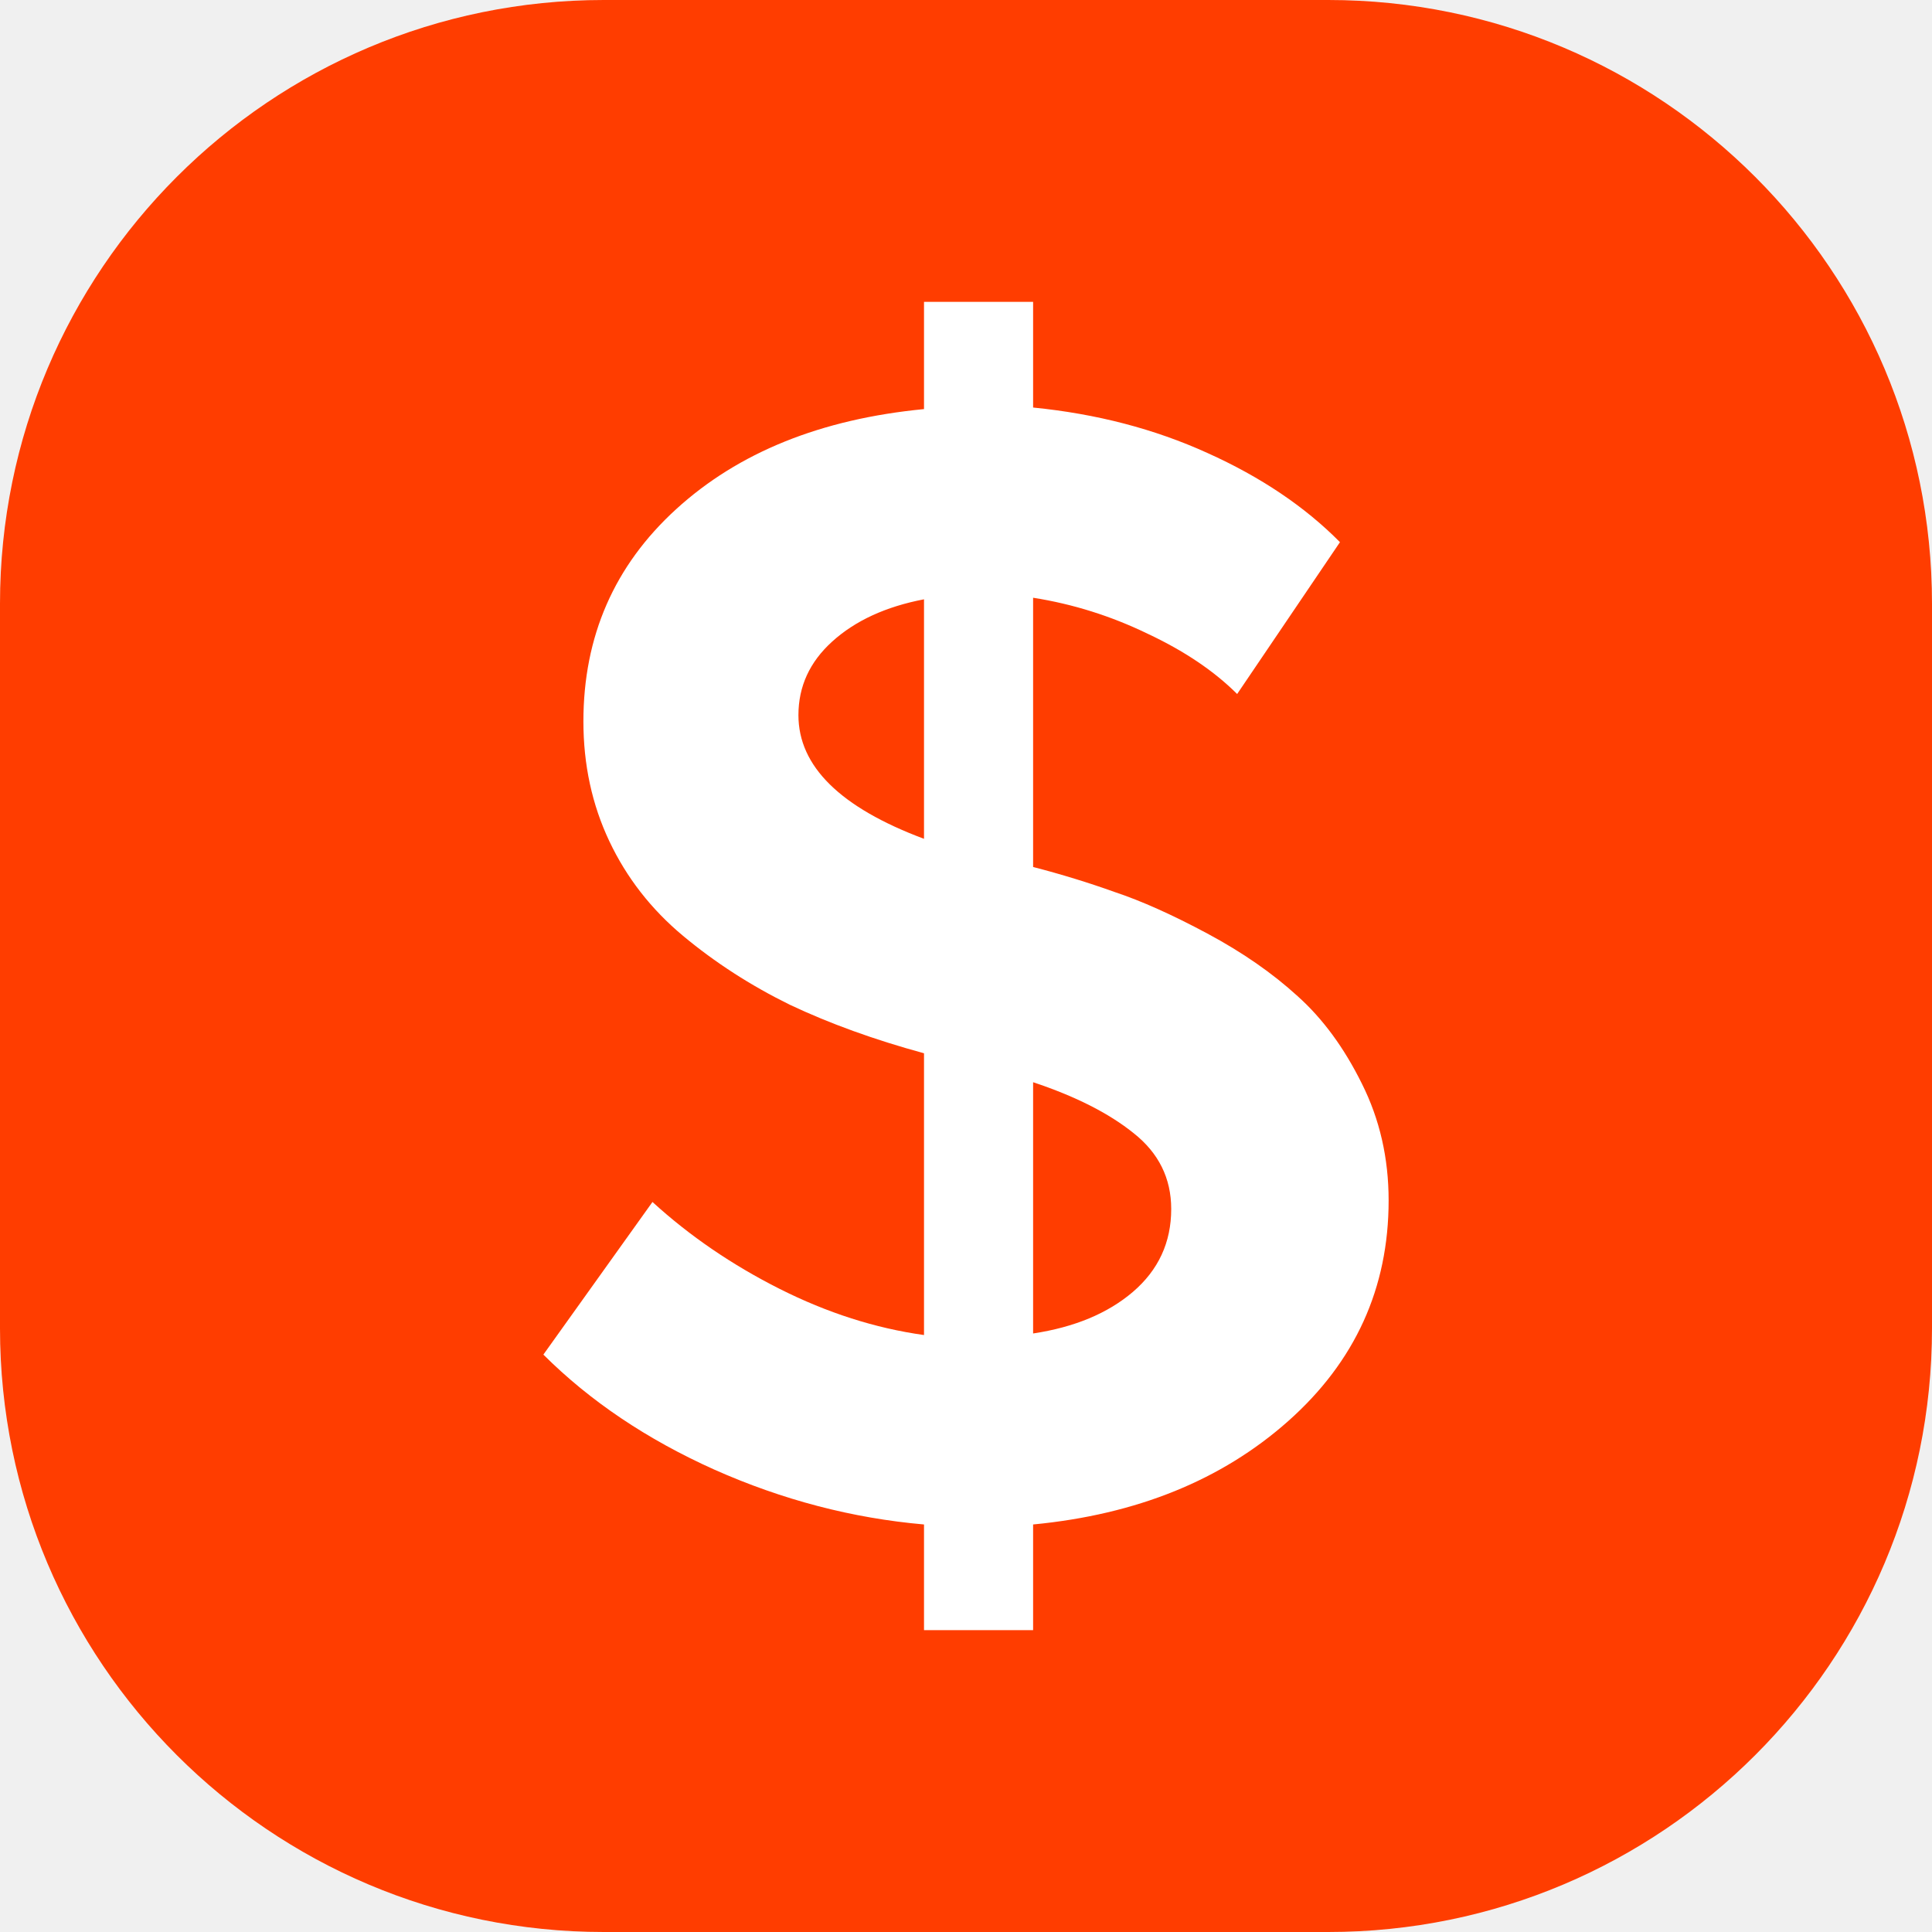
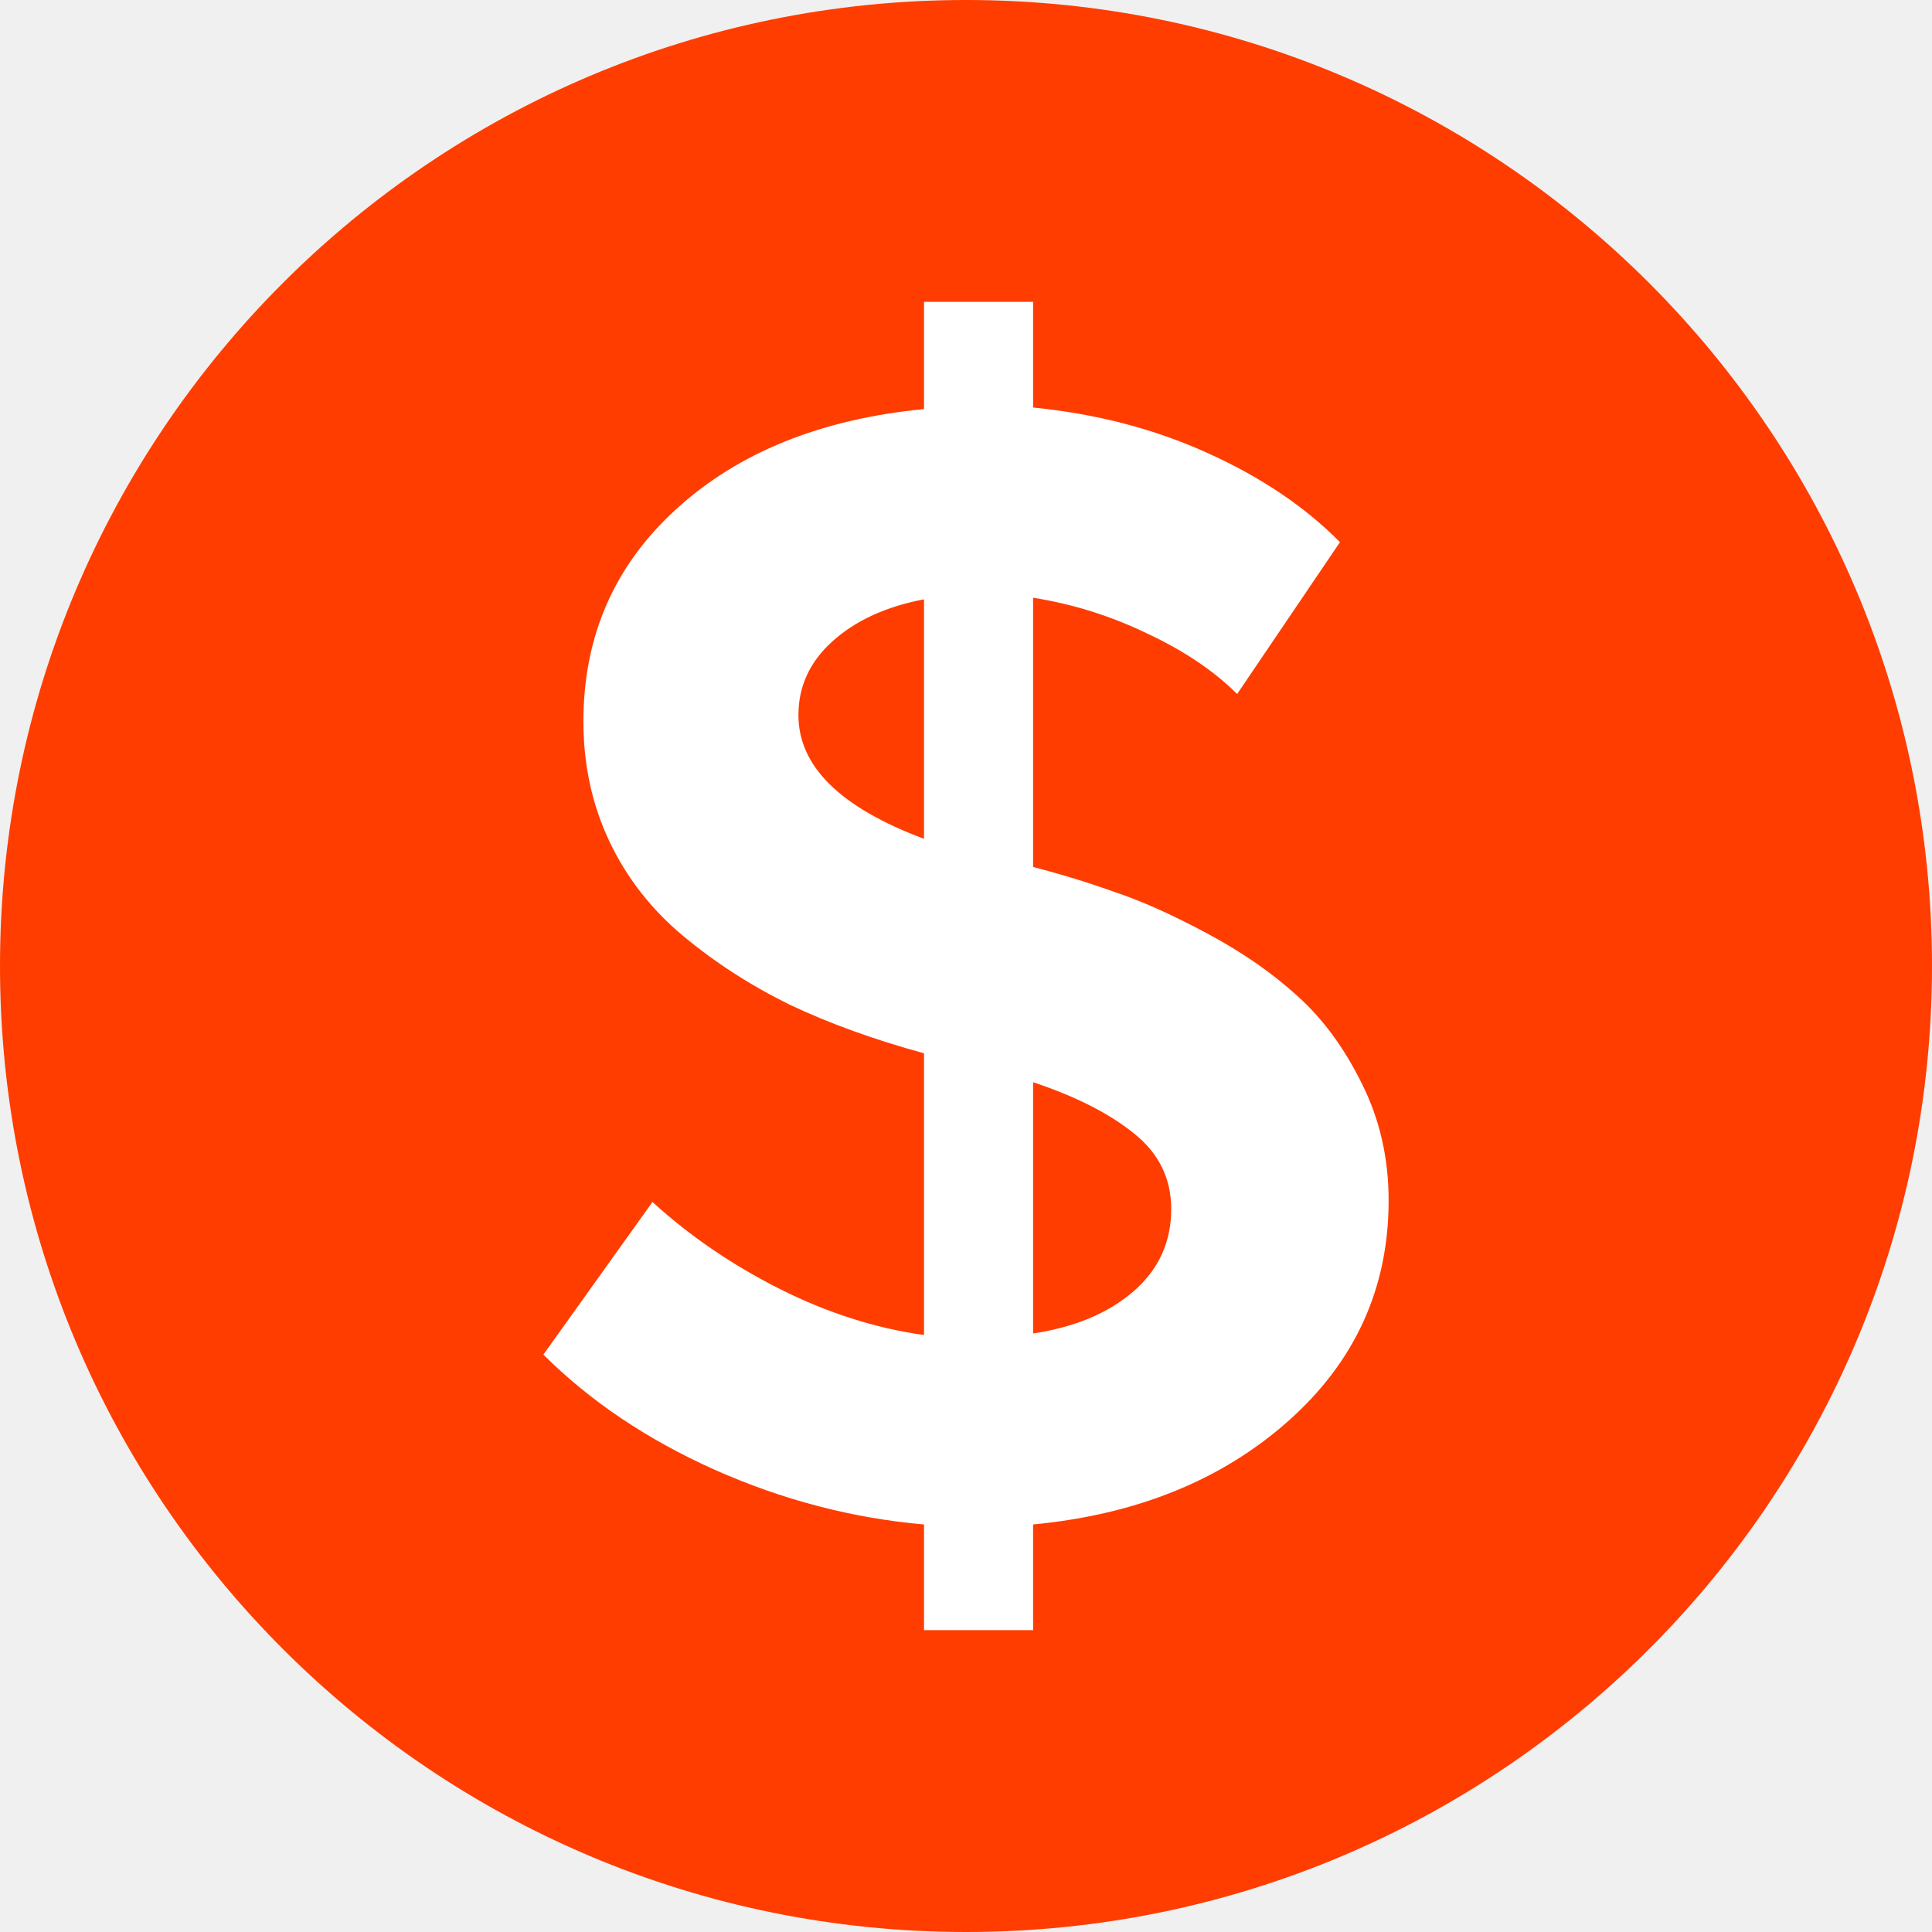
- <svg xmlns="http://www.w3.org/2000/svg" width="64" height="64" viewBox="0 0 64 64" fill="none">
-   <rect width="64" height="64" rx="20" fill="#FF3D00" />
+ <svg xmlns="http://www.w3.org/2000/svg" viewBox="0 0 64 64" fill="none">
+   <rect width="64" height="64" rx="32" fill="#FF3D00" />
  <path d="M46 39.766C46 42.669 44.891 45.107 42.672 47.077C40.471 49.03 37.655 50.171 34.223 50.5V54H30.609V50.5C28.235 50.292 25.921 49.687 23.668 48.685C21.432 47.682 19.543 46.412 18 44.873L21.614 39.817C22.844 40.941 24.248 41.9 25.825 42.695C27.403 43.49 28.997 44 30.609 44.225V34.891C28.962 34.442 27.481 33.906 26.163 33.283C24.863 32.644 23.685 31.883 22.628 31.002C21.57 30.12 20.756 29.074 20.184 27.864C19.612 26.654 19.326 25.332 19.326 23.898C19.326 21.08 20.349 18.738 22.394 16.871C24.456 14.987 27.195 13.881 30.609 13.552V10H34.223V13.5C36.32 13.708 38.244 14.209 39.994 15.004C41.762 15.799 43.227 16.785 44.388 17.96L40.982 22.99C40.22 22.229 39.232 21.564 38.019 20.994C36.805 20.406 35.54 20.008 34.223 19.801V28.72C35.159 28.962 36.06 29.239 36.927 29.55C37.811 29.844 38.833 30.302 39.994 30.924C41.156 31.546 42.152 32.238 42.984 32.998C43.816 33.742 44.527 34.709 45.116 35.902C45.705 37.078 46 38.365 46 39.766ZM26.449 23.69C26.449 25.384 27.836 26.75 30.609 27.787V19.853C29.344 20.095 28.33 20.561 27.567 21.253C26.822 21.927 26.449 22.739 26.449 23.69ZM34.223 44.173C35.592 43.966 36.693 43.508 37.525 42.799C38.374 42.073 38.798 41.157 38.798 40.051C38.798 39.031 38.383 38.193 37.551 37.536C36.736 36.879 35.627 36.317 34.223 35.85V44.173Z" fill="white" />
</svg>
